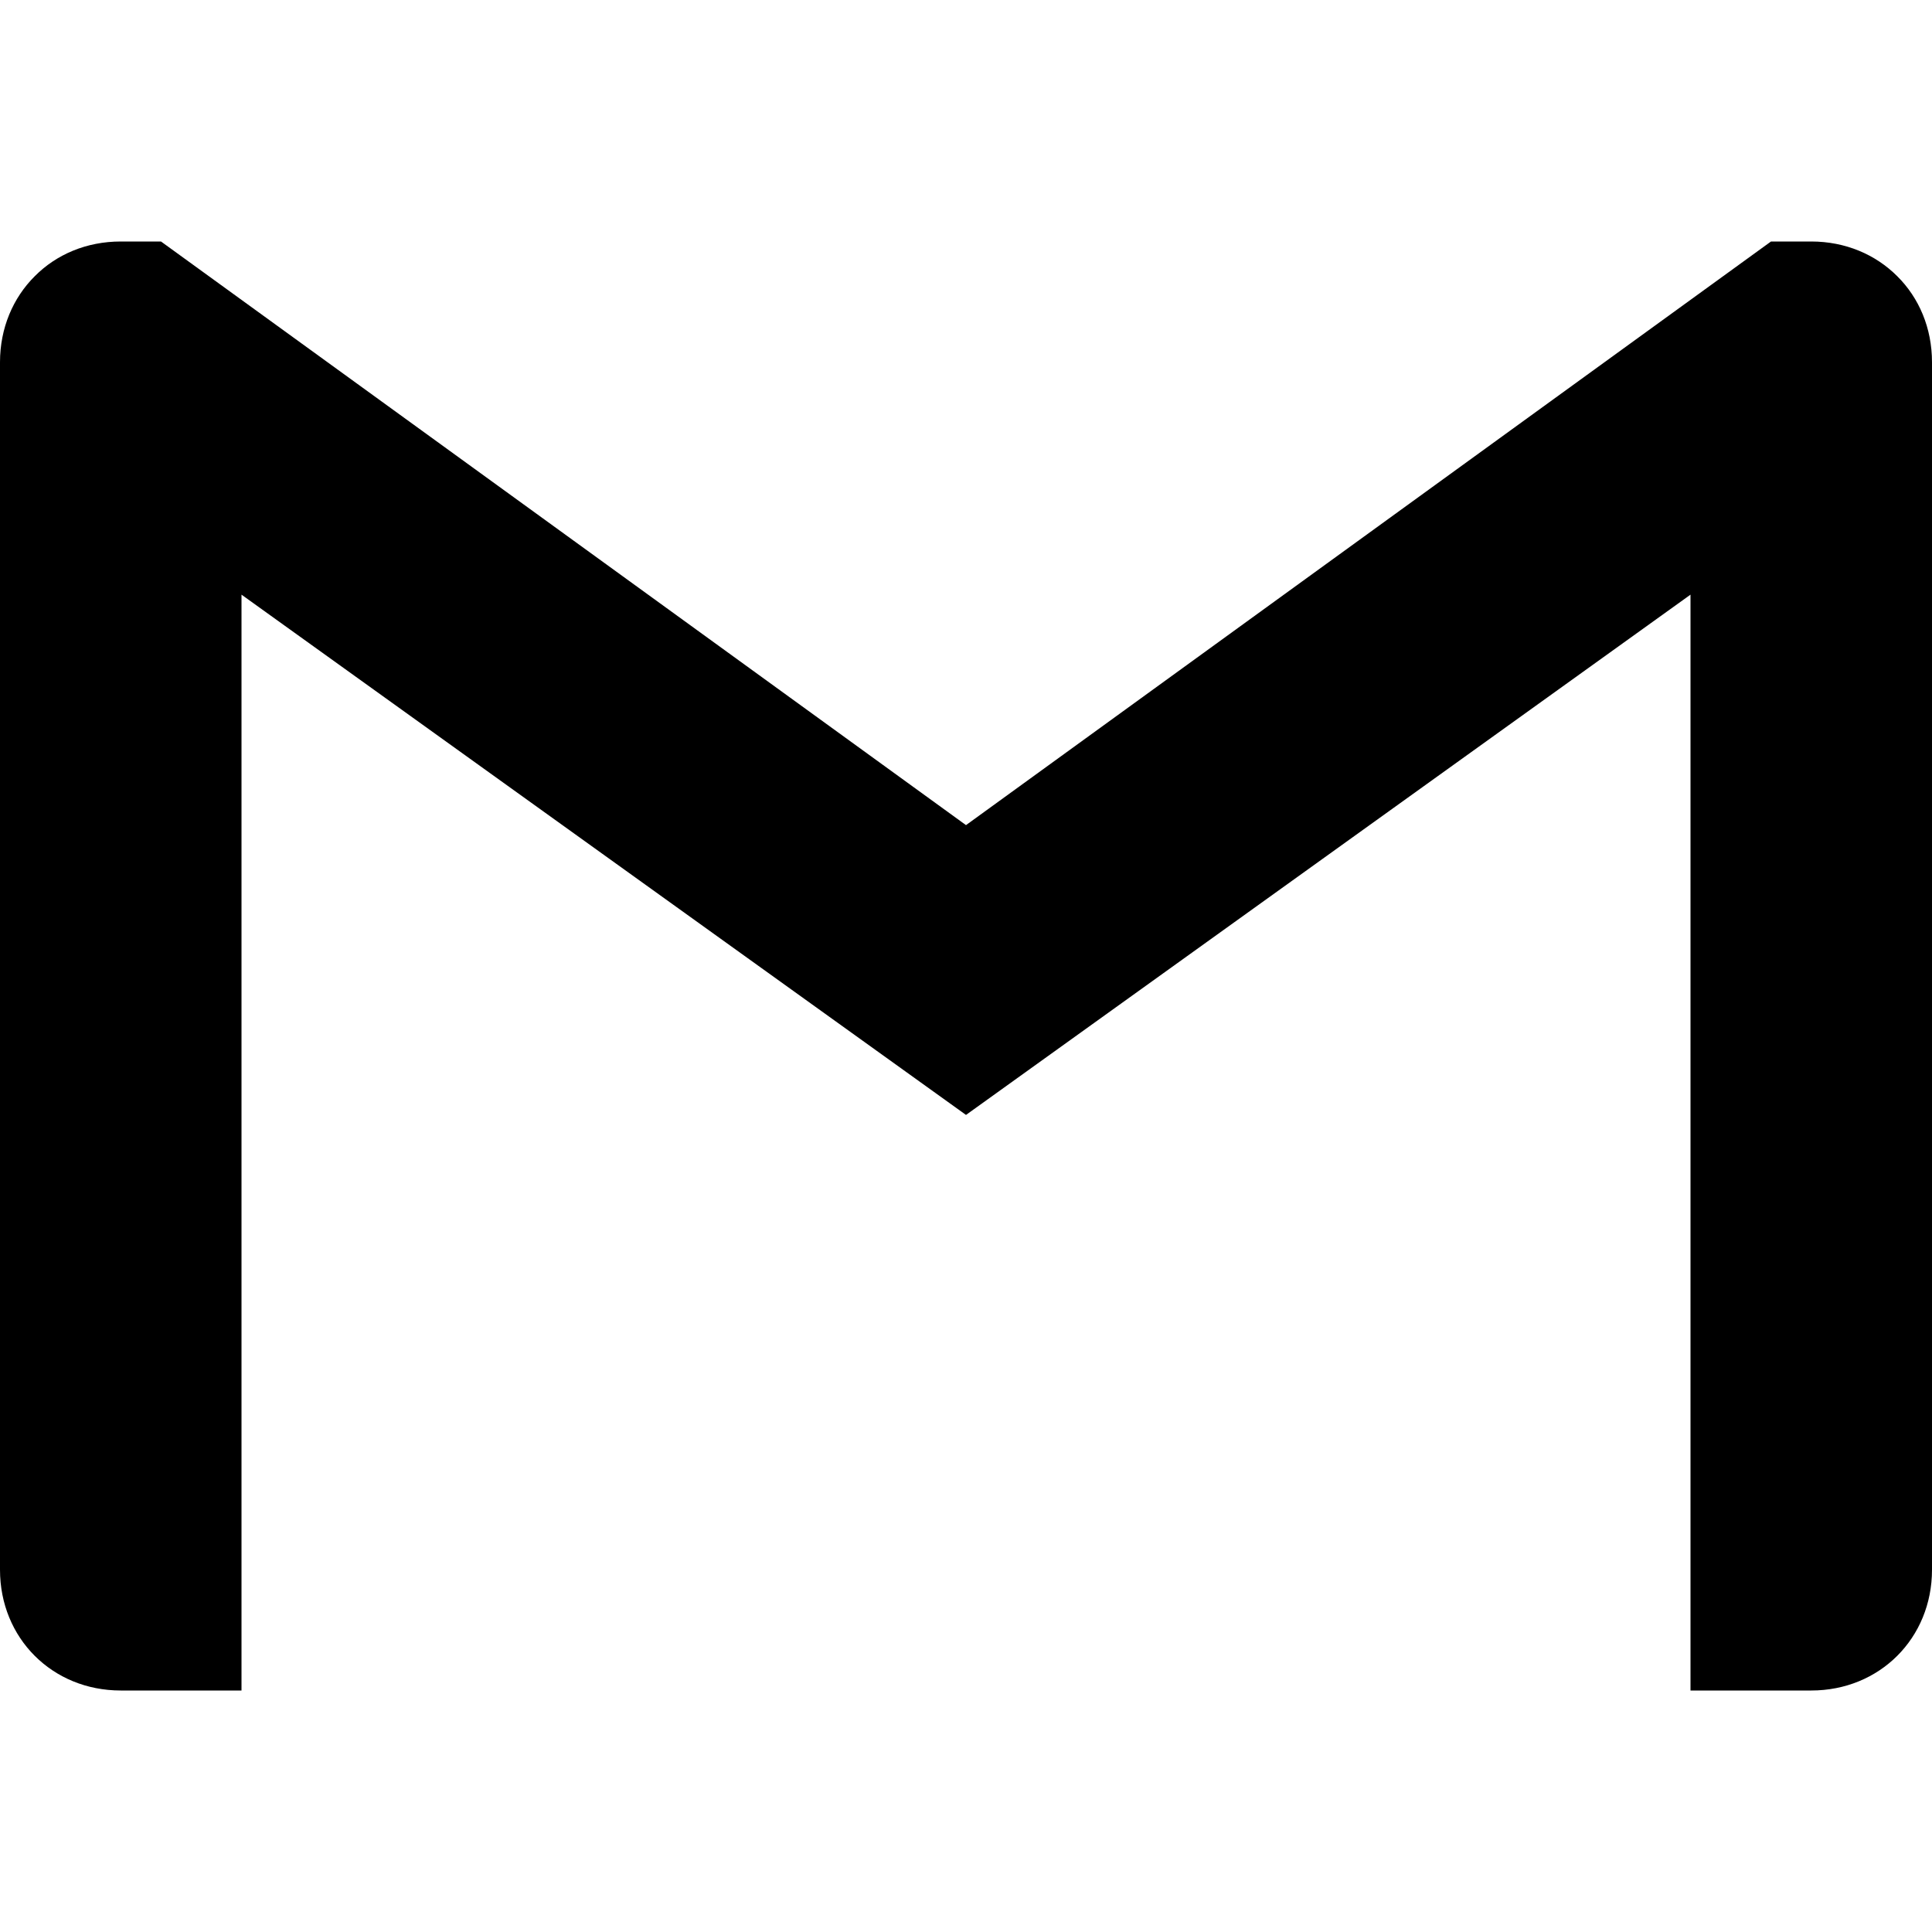
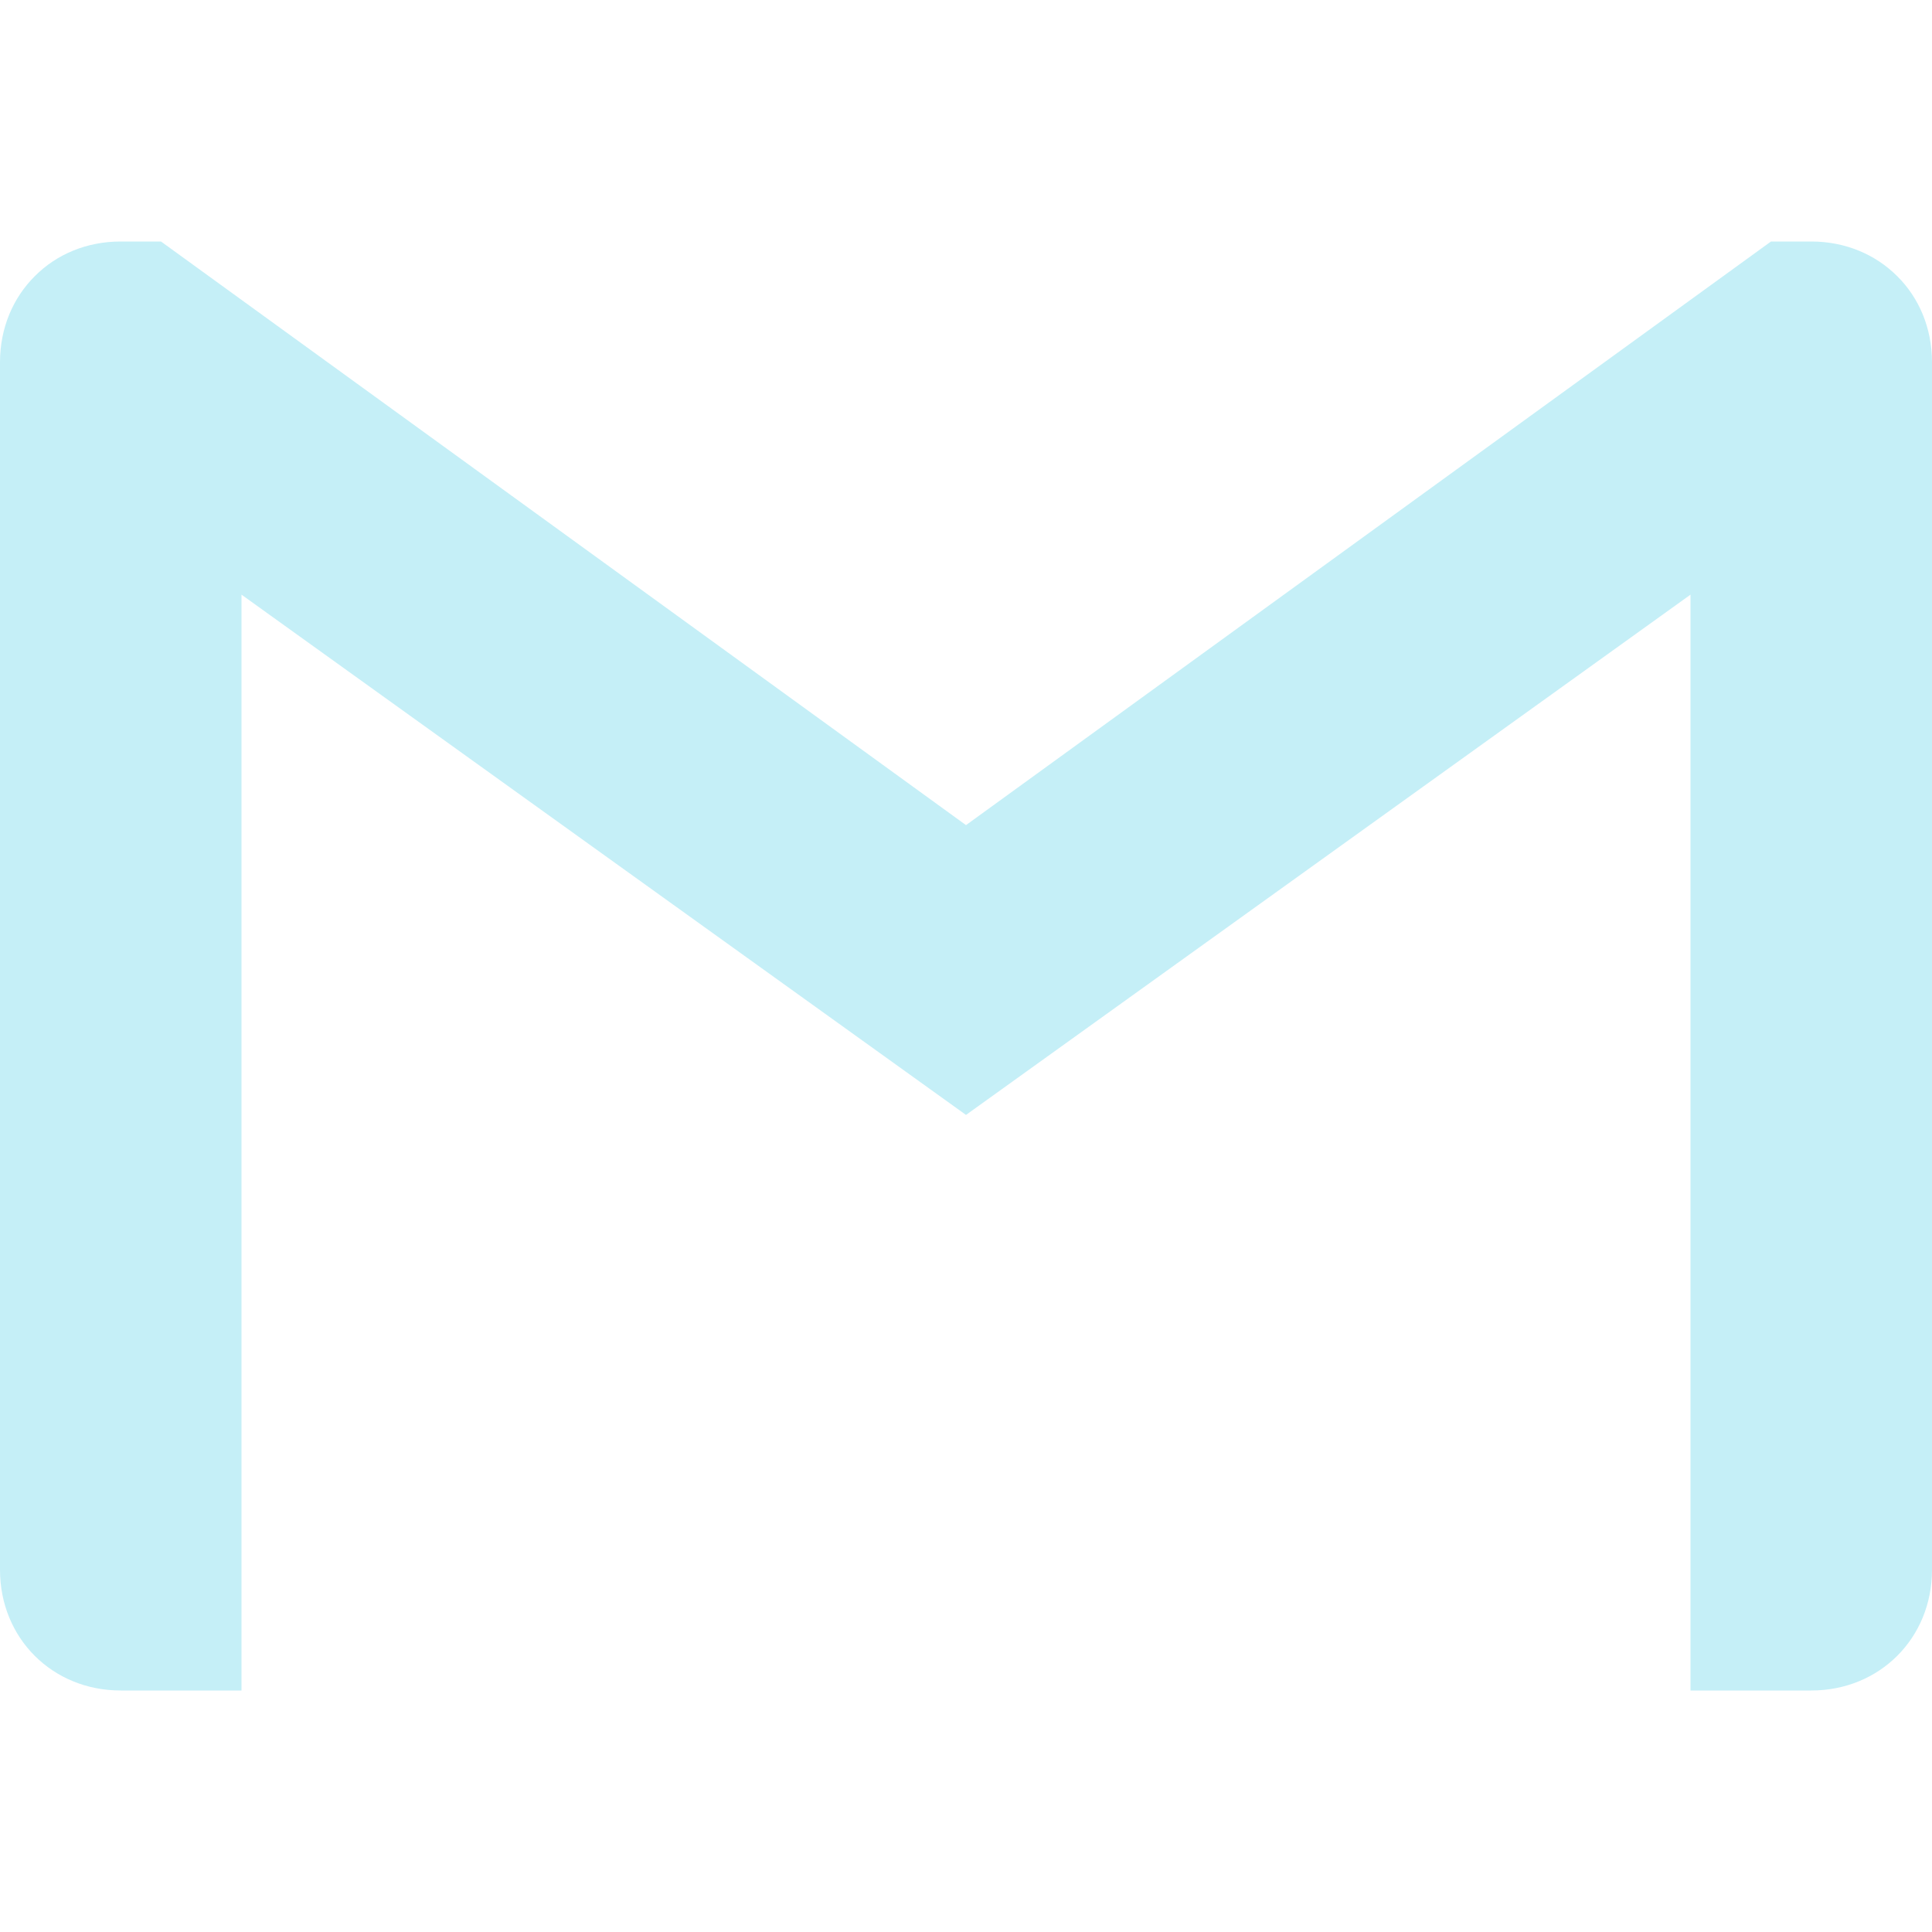
- <svg xmlns="http://www.w3.org/2000/svg" role="img" viewBox="0 0 24 24">
+ <svg xmlns="http://www.w3.org/2000/svg" fill="#C5EFF7" role="img" viewBox="0 0 24 24">
  <path d="M24 4.5v15c0 .85-.65 1.5-1.5 1.5H21V7.387l-9 6.463-9-6.463V21H1.5C.649 21 0 20.35 0 19.5v-15c0-.425.162-.8.431-1.068C.7 3.16 1.076 3 1.5 3H2l10 7.25L22 3h.5c.425 0 .8.162 1.069.432.27.268.431.643.431 1.068z" />
</svg>
